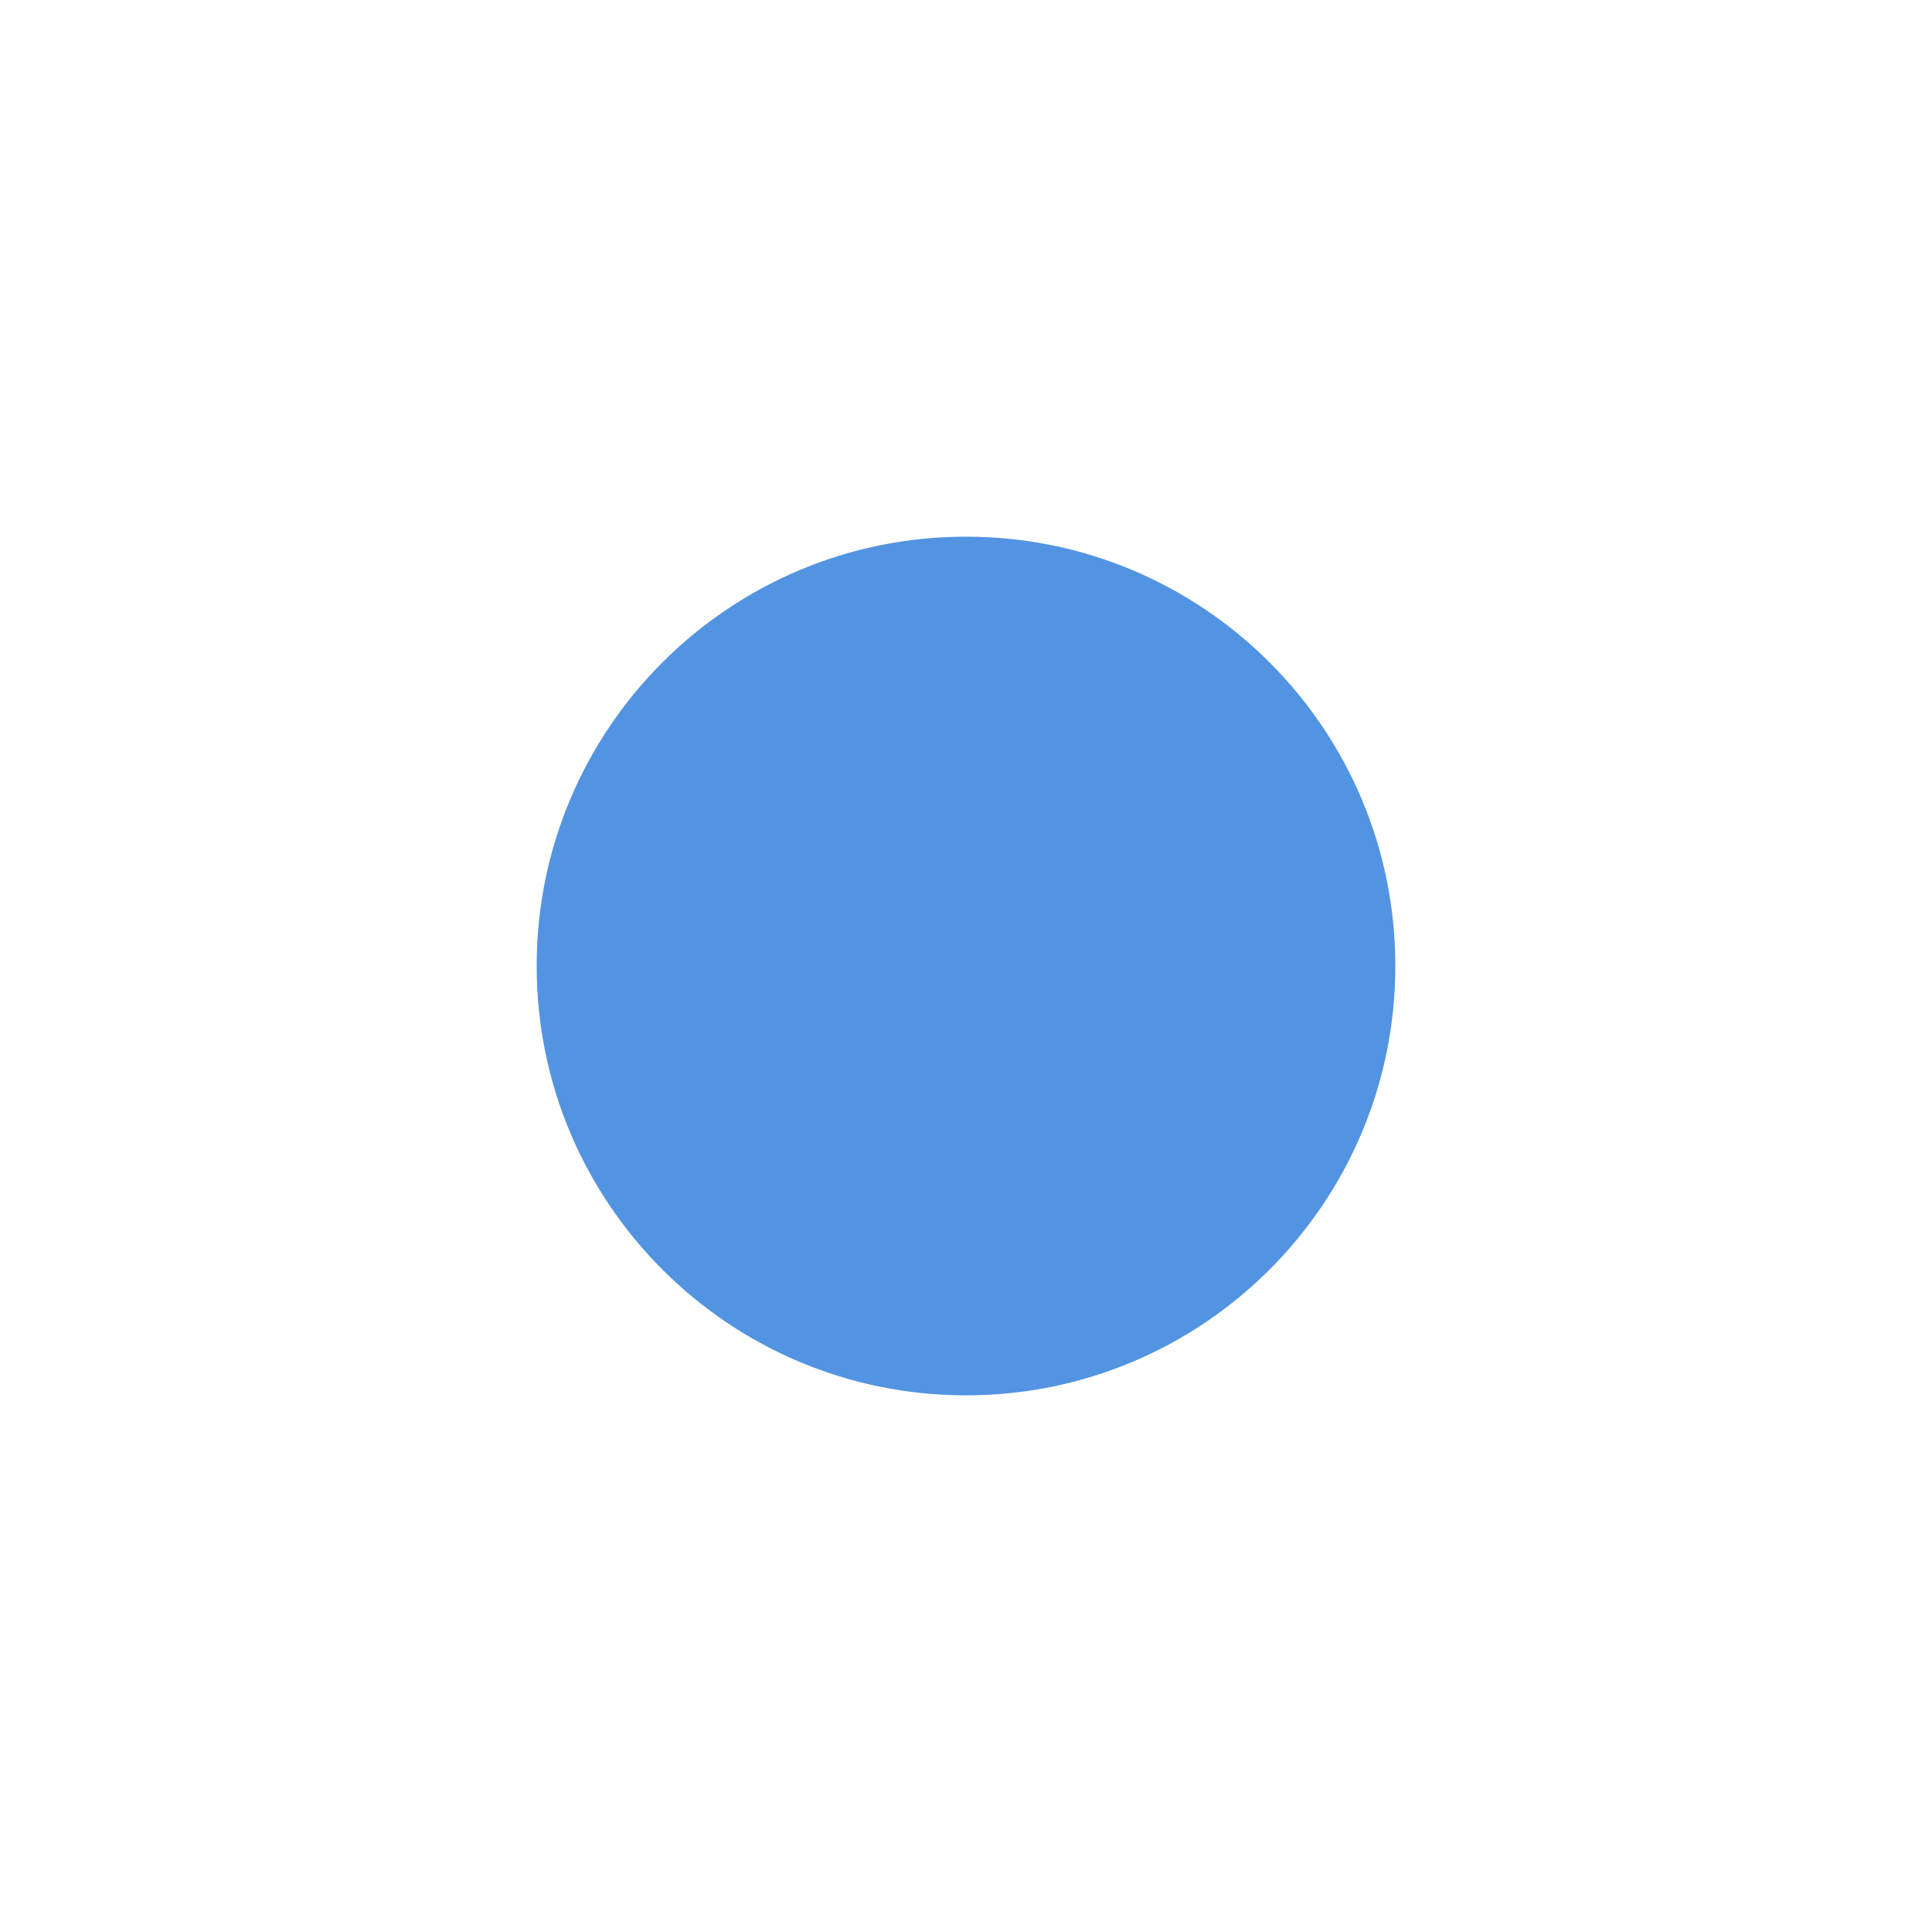
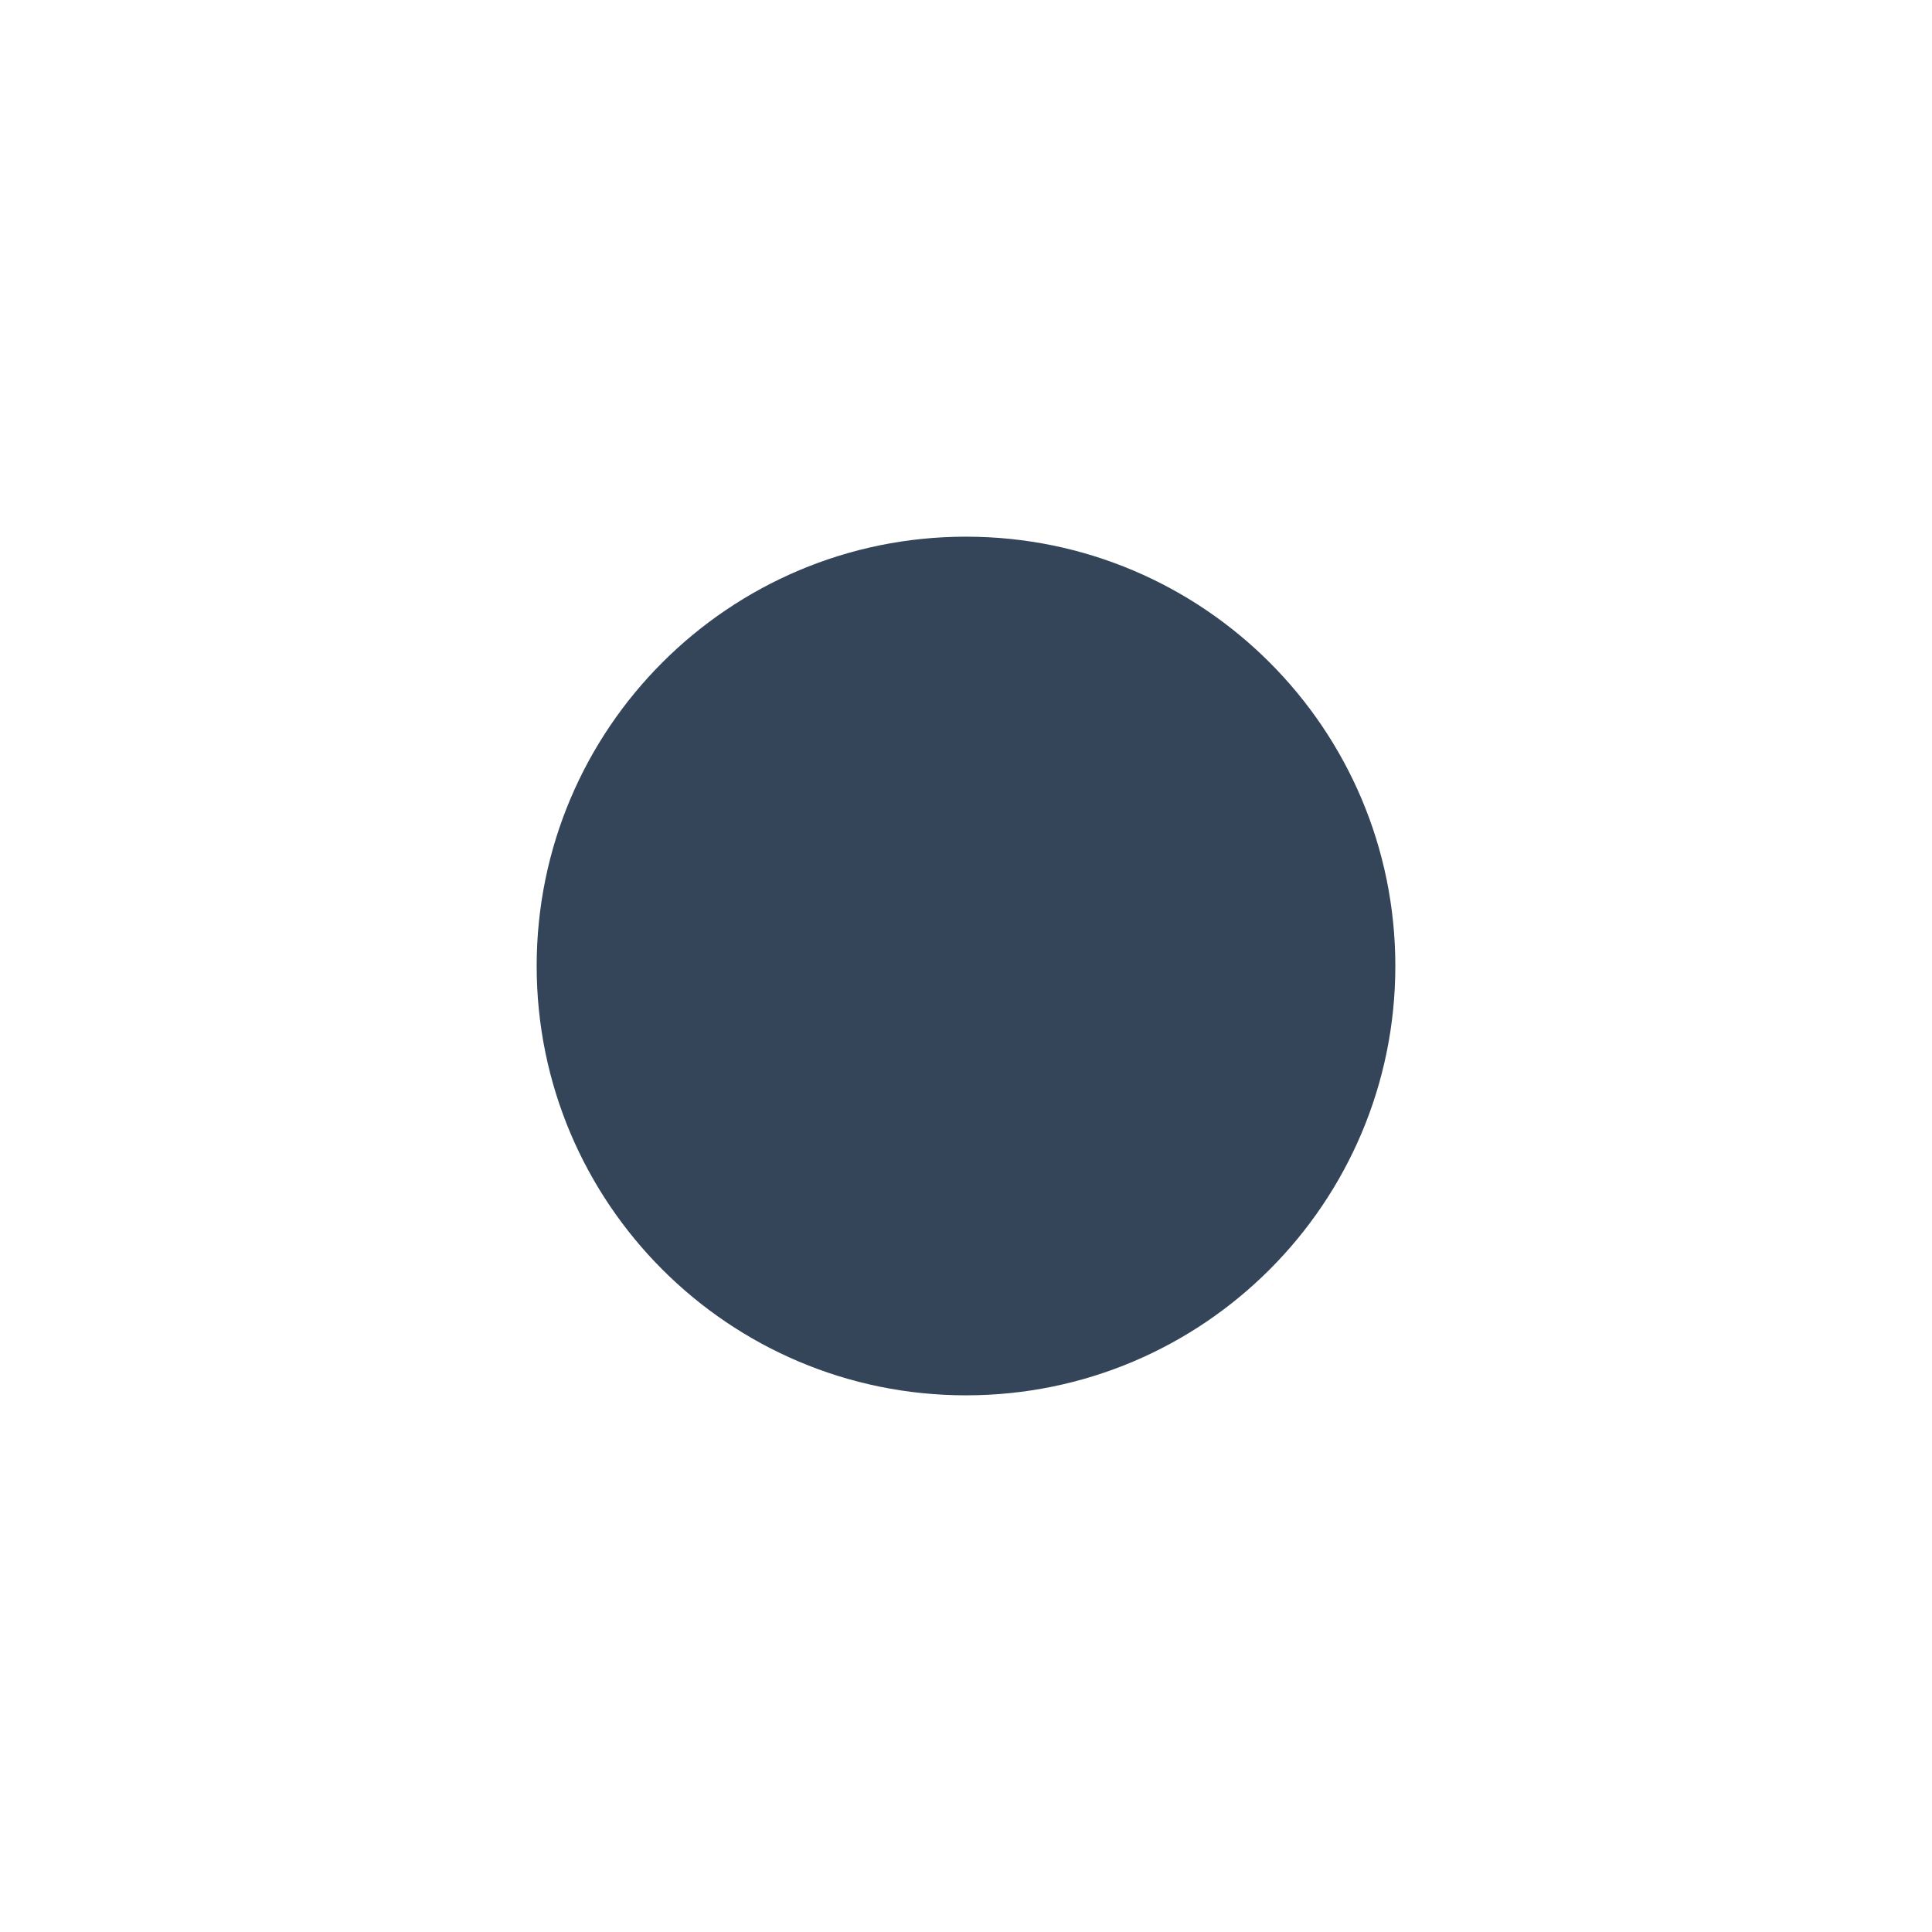
<svg xmlns="http://www.w3.org/2000/svg" xmlns:ns1="http://www.openswatchbook.org/uri/2009/osb" xmlns:xlink="http://www.w3.org/1999/xlink" width="18" height="18" id="svg5266" version="1.1">
  <defs id="defs5268">
    <linearGradient id="selected_bg_color" ns1:paint="solid">
-       <stop style="stop-color:#5294e2;stop-opacity:1;" offset="0" id="stop4137" />
+       <stop style="stop-color:#34455A;stop-opacity:1;" offset="0" id="stop4137" />
    </linearGradient>
    <linearGradient xlink:href="#selected_bg_color" id="linearGradient4139" x1="9" y1="3" x2="9" y2="11" gradientUnits="userSpaceOnUse" />
  </defs>
  <g id="layer1" transform="translate(0,2)">
    <circle style="opacity:1;fill:url(#linearGradient4139);fill-opacity:1;stroke:none;stroke-opacity:0.706" id="path4136" cx="9" cy="7" r="4" />
  </g>
</svg>
